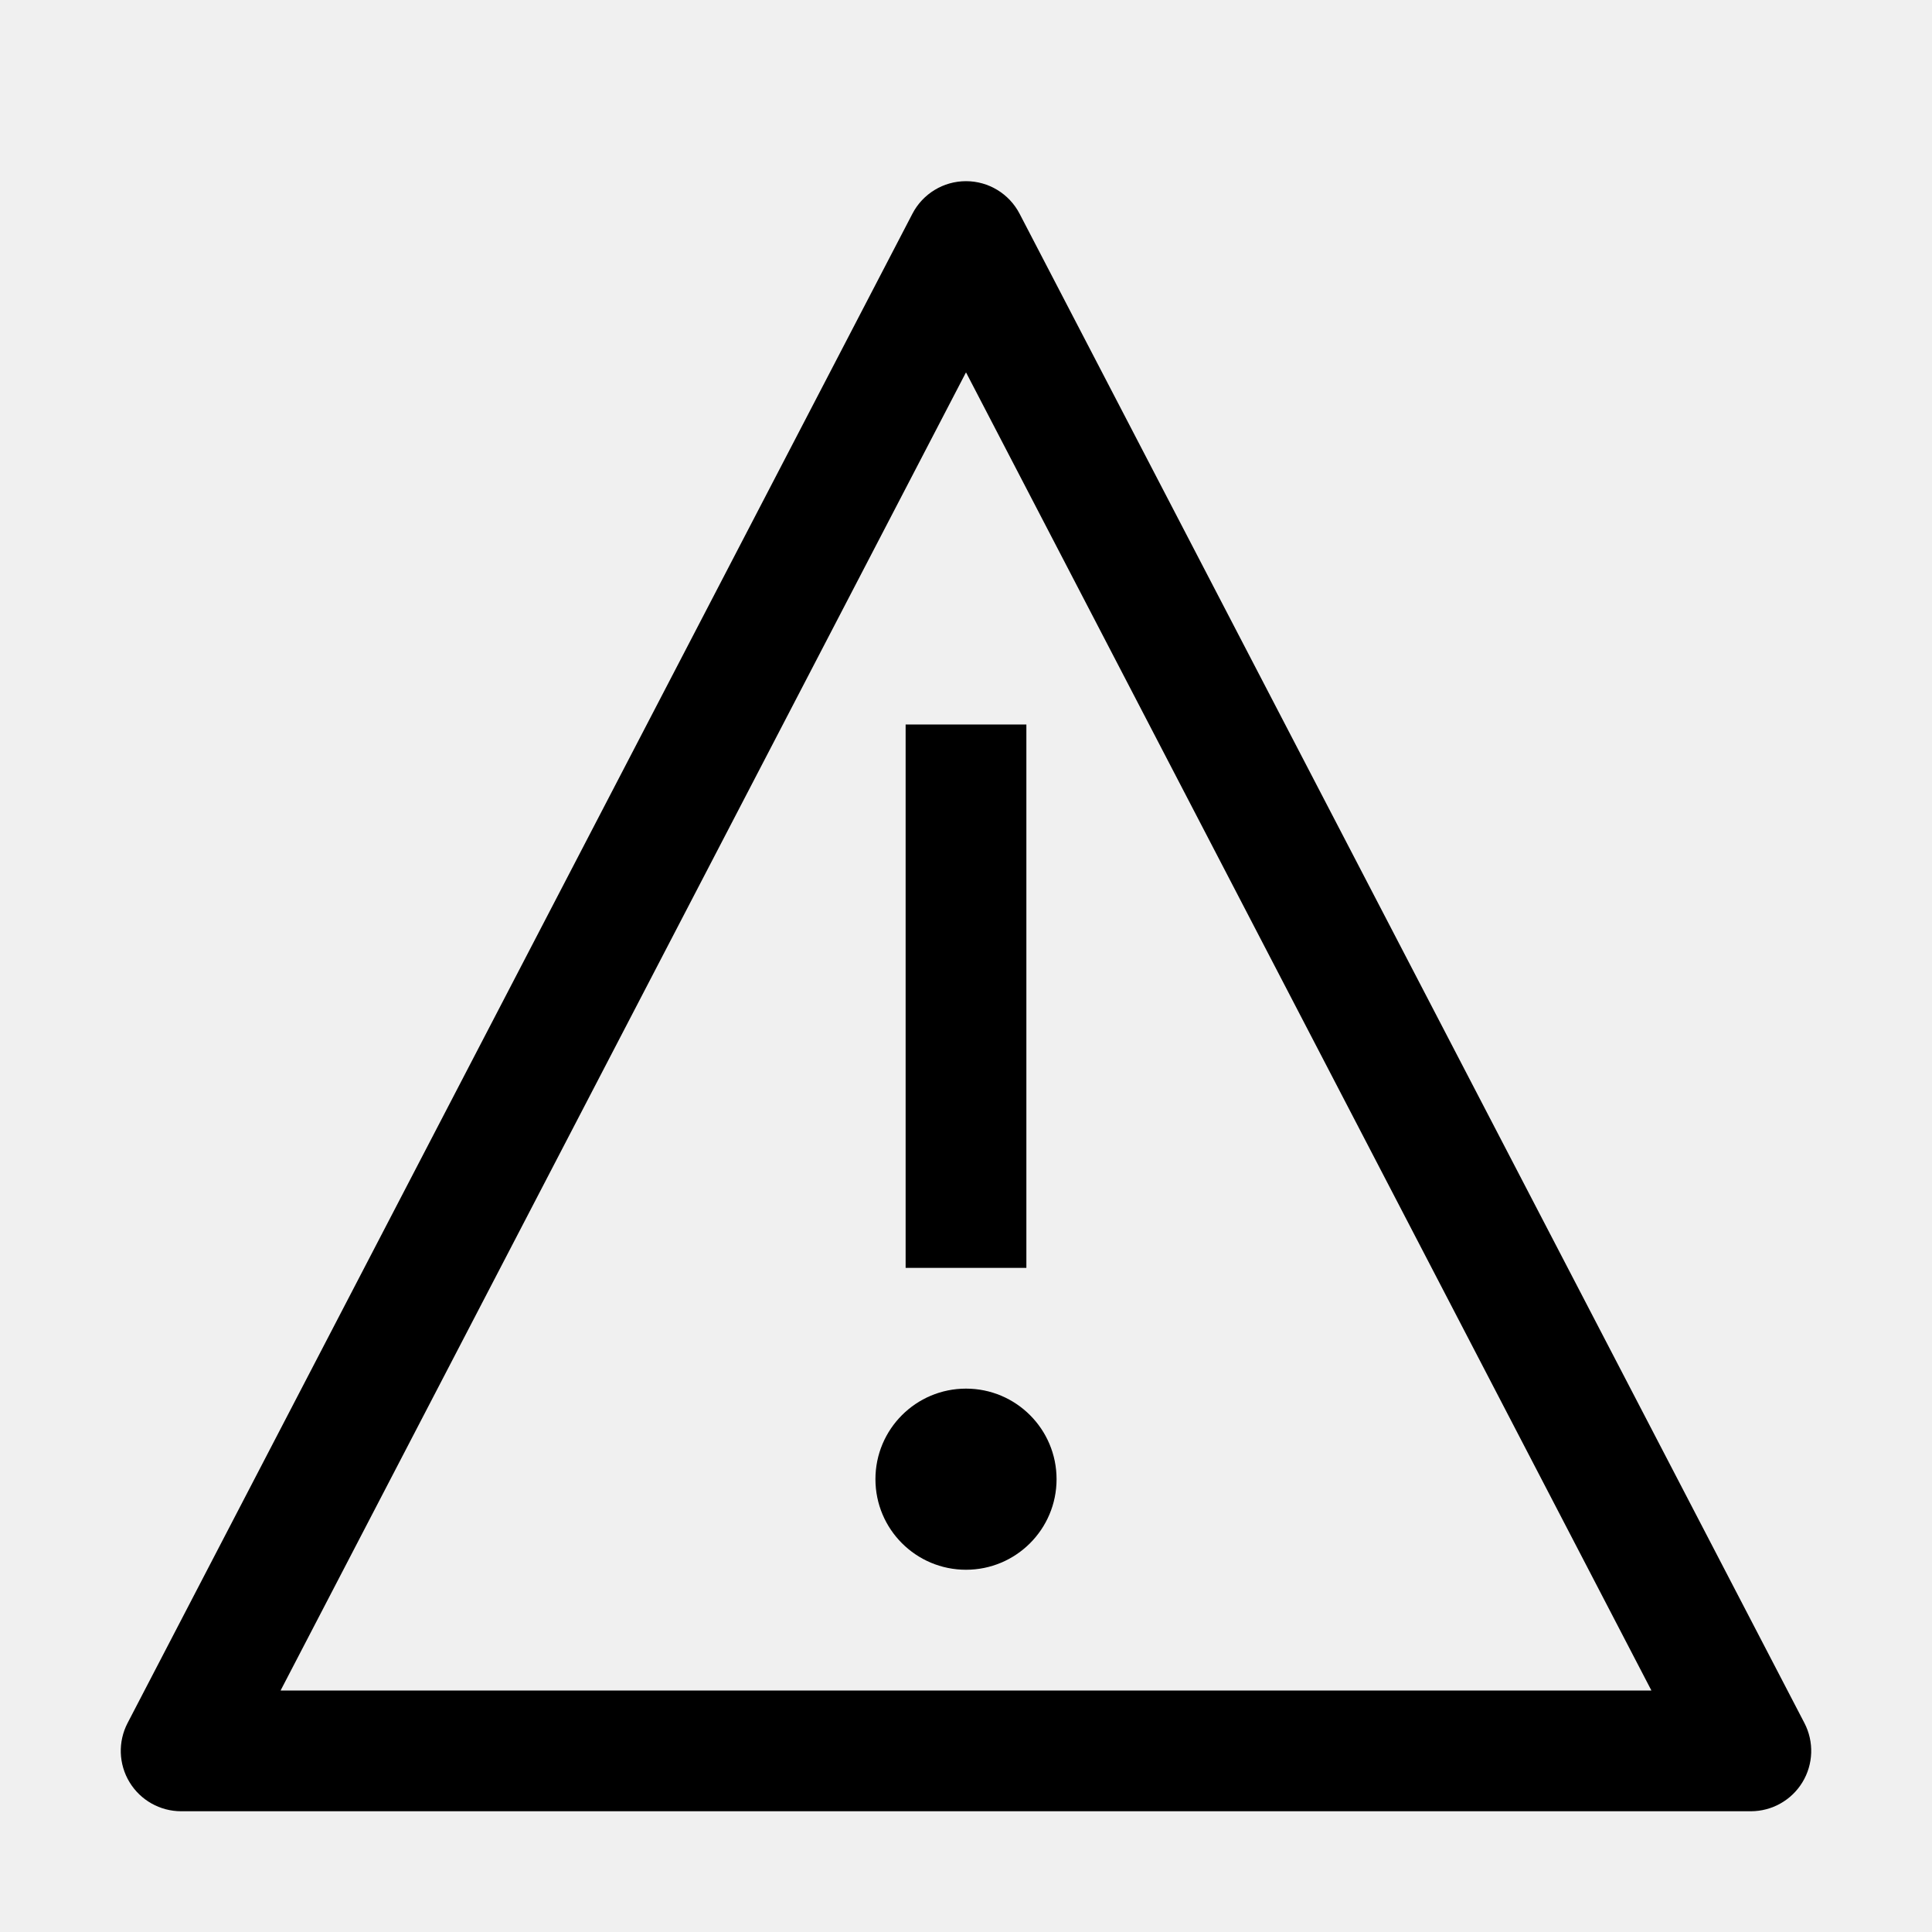
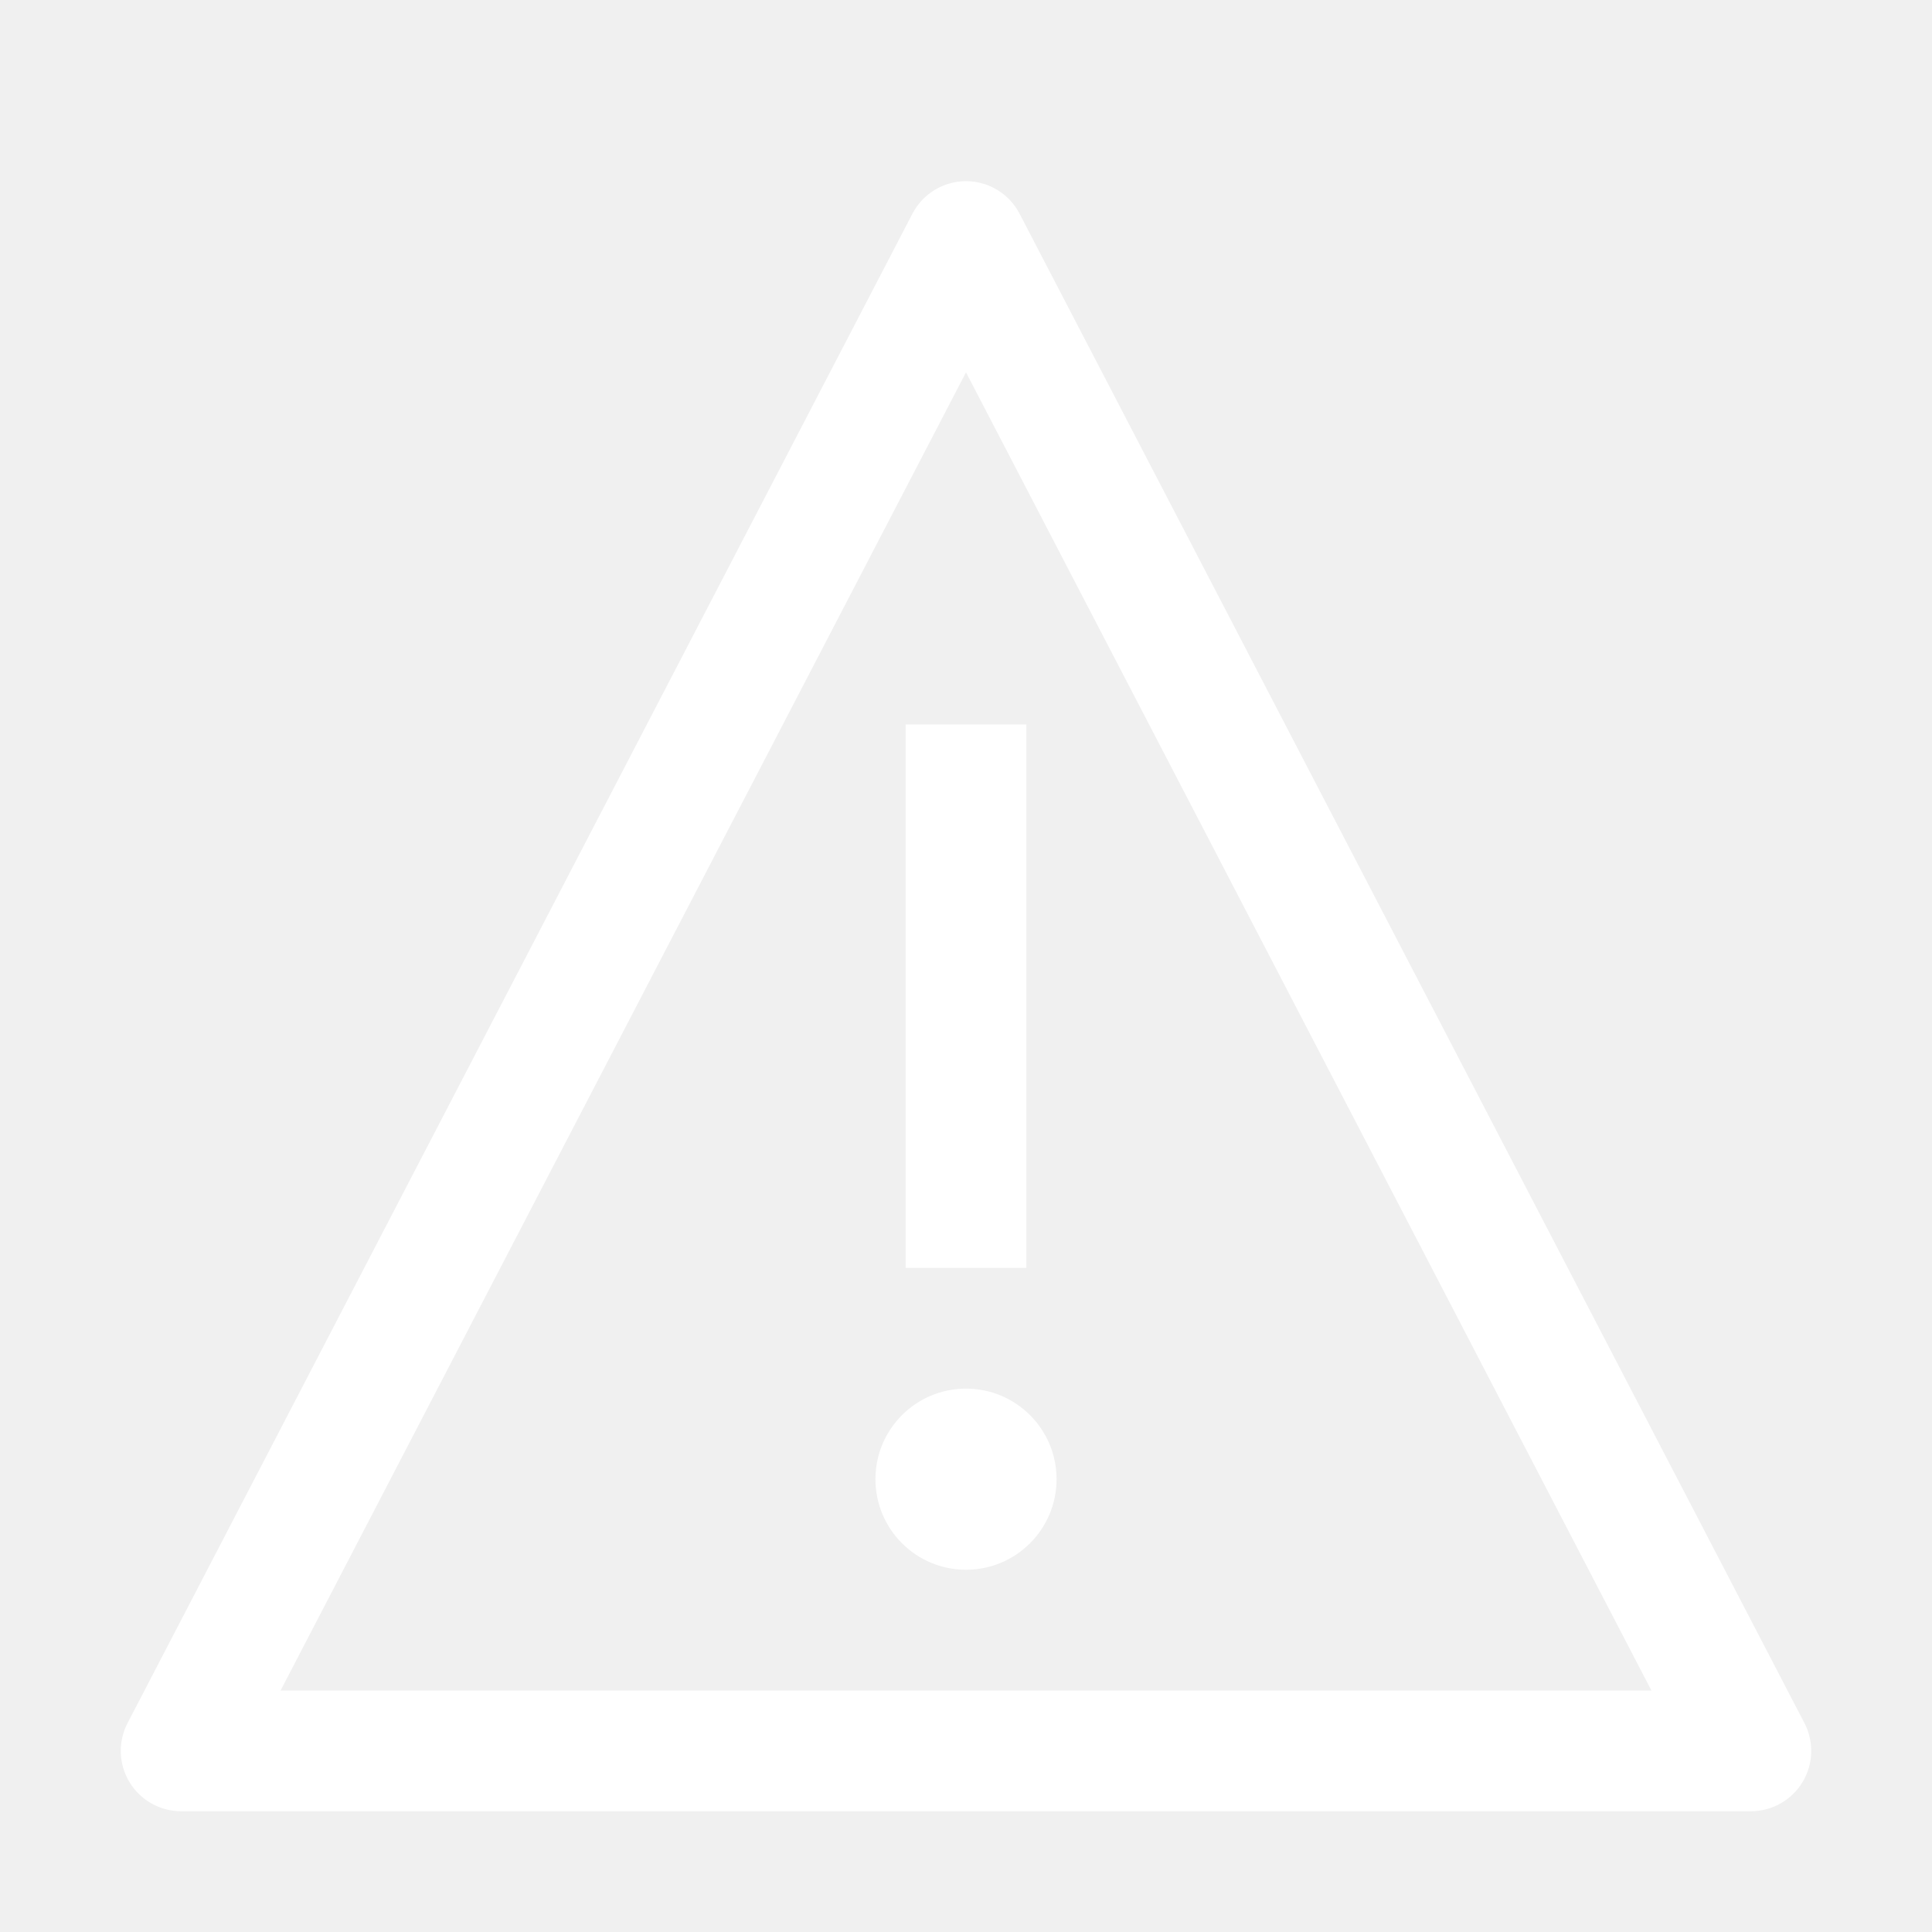
<svg xmlns="http://www.w3.org/2000/svg" id="icon" width="32" height="32" viewBox="0 0 32 32">
  <defs>
    <style>
      .cls-1 {
        fill: none;
      }
    </style>
  </defs>
-   <path d="M16,23a1.5,1.5,0,1,0,1.5,1.5A1.5,1.5,0,0,0,16,23Z" />
-   <rect x="15" y="12" width="2" height="9" />
-   <path d="M29,30H3a1,1,0,0,1-.887-1.461l13-25a1,1,0,0,1,1.774,0l13,25A1,1,0,0,1,29,30ZM4.651,28H27.349l.002-.003L16.002,6.171h-.004L4.649,27.997Z" />
-   <rect id="_Transparent_Rectangle_" data-name="&lt;Transparent Rectangle&gt;" class="cls-1" width="32" height="32" fill="#444141" />
+   <path d="M16,23a1.5,1.5,0,1,0,1.5,1.5A1.5,1.5,0,0,0,16,23Z" fill="#fff" />
+   <rect x="15" y="12" width="2" height="9" fill="#fff" />
+   <path d="M29,30H3a1,1,0,0,1-.887-1.461l13-25a1,1,0,0,1,1.774,0l13,25A1,1,0,0,1,29,30ZM4.651,28H27.349l.002-.003L16.002,6.171h-.004L4.649,27.997Z" fill="#fff" />
+   <rect id="_Transparent_Rectangle_" data-name="&lt;Transparent Rectangle&gt;" class="cls-1" width="32" height="32" fill="#fff" />
  <defs>
    <clipPath id="clip0_544_17803">
-       <rect width="20" height="20" fill="#444141" />
+       <rect width="20" height="20" fill="#fff" />
    </clipPath>
  </defs>
</svg>
